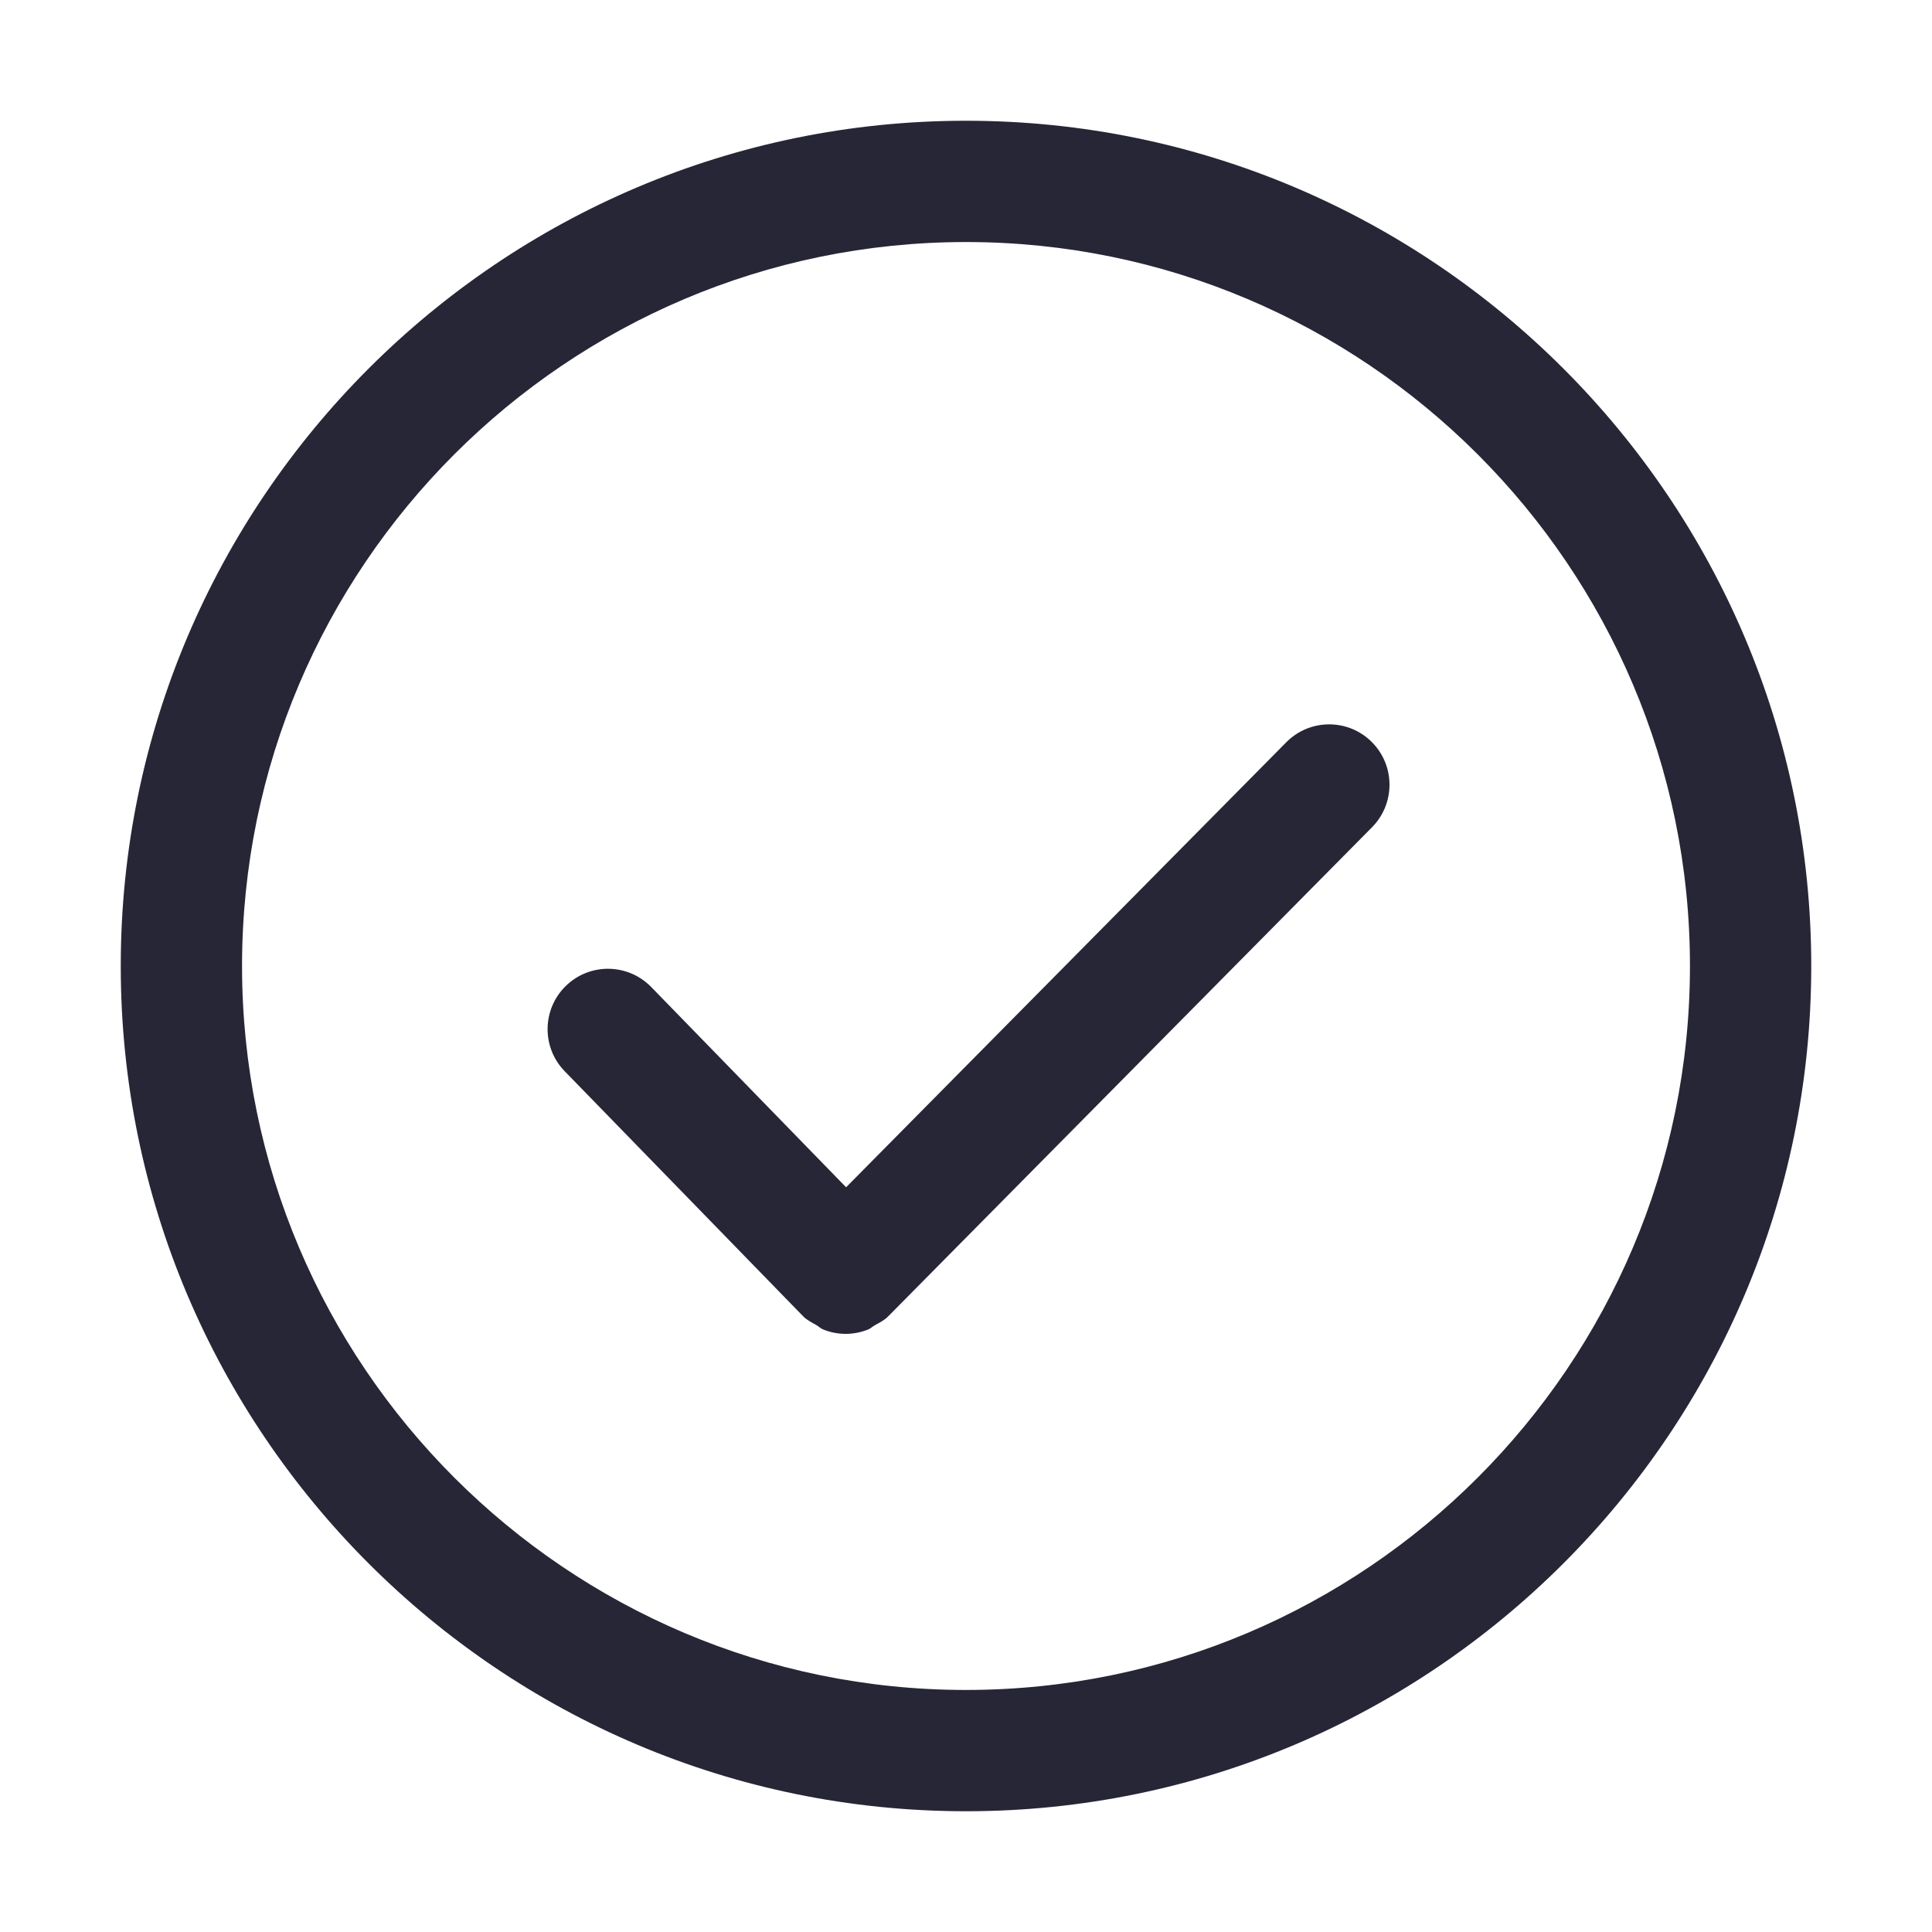
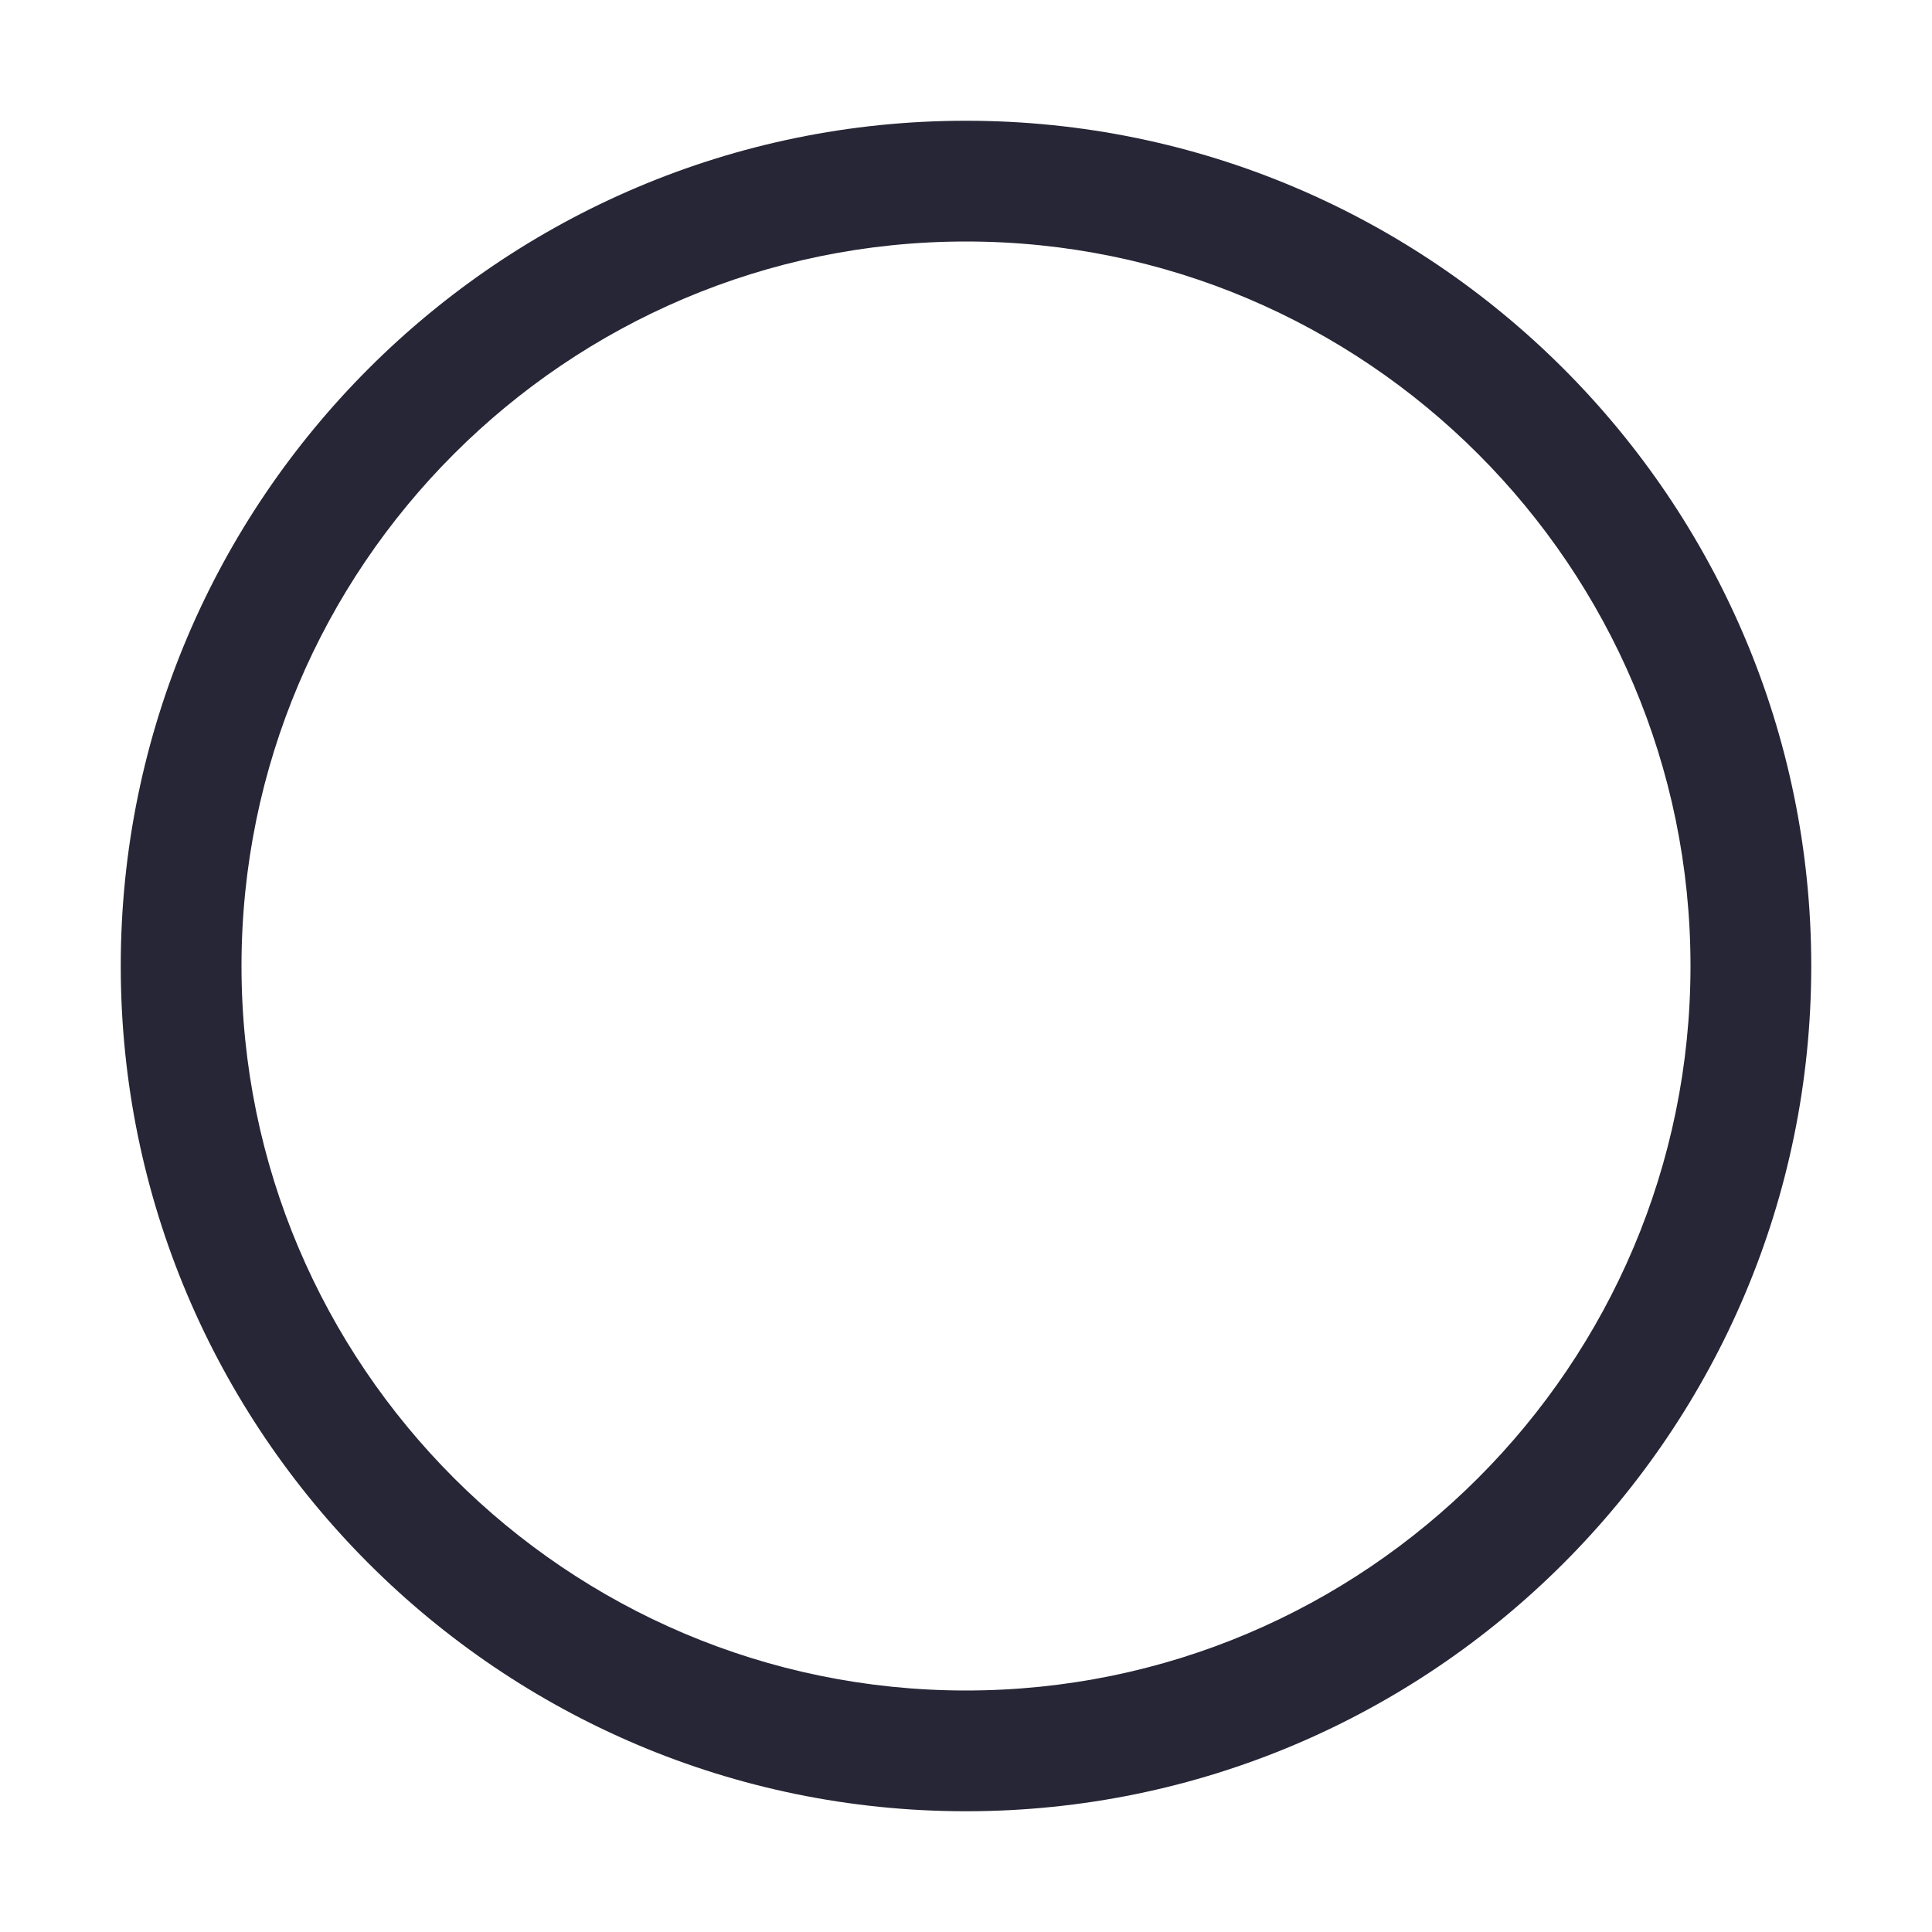
<svg xmlns="http://www.w3.org/2000/svg" version="1.1" width="200" height="200" viewBox="0 0 200 200">
  <defs>
    <style type="text/css">
@font-face {
  font-family: "ifont";
  src: url("//at.alicdn.com/t/font_1442373896_4754455.eot?#iefix") format("embedded-opentype"), url("//at.alicdn.com/t/font_1442373896_4754455.woff") format("woff"), url("//at.alicdn.com/t/font_1442373896_4754455.ttf") format("truetype"), url("//at.alicdn.com/t/font_1442373896_4754455.svg#ifont") format("svg");
}

</style>
  </defs>
  <g class="transform-group">
    <g transform="scale(0.1953125, 0.1953125)">
-       <path d="M512 960c-247.039 0-448-200.961-448-448S264.961 64 512 64 960 264.961 960 512 759.039 960 512 960zM512 128.287c-211.584 0-383.713 172.128-383.713 383.713 0 211.552 172.128 383.713 383.713 383.713 211.552 0 383.713-172.159 383.713-383.713C895.713 300.416 723.552 128.287 512 128.287zM726.977 393.184c-12.544-12.447-32.832-12.32-45.248 0.256l-233.28 235.839-103.264-106.112c-12.353-12.704-32.608-12.927-45.248-0.64-12.673 12.32-12.96 32.608-0.64 45.248l126.017 129.503c0.064 0.096 0.193 0.096 0.256 0.193 0.064 0.064 0.096 0.193 0.16 0.256 2.016 1.983 4.512 3.2 6.881 4.545 1.247 0.673 2.24 1.792 3.52 2.303 3.872 1.6 8.001 2.4 12.096 2.4 4.065 0 8.128-0.8 11.967-2.336 1.247-0.513 2.209-1.536 3.392-2.176 2.4-1.343 4.896-2.529 6.944-4.545 0.064-0.064 0.096-0.193 0.193-0.256 0.064-0.096 0.16-0.127 0.256-0.193l256.224-259.009C739.648 425.856 739.52 405.601 726.977 393.184z" fill="#272636" />
+       <path d="M512 960c-247.039 0-448-200.961-448-448S264.961 64 512 64 960 264.961 960 512 759.039 960 512 960zM512 128c-211.744 0-384 172.256-384 384s172.256 384 384 384 384-172.256 384-384S723.744 128 512 128z" fill="#272636" />
    </g>
  </g>
</svg>
